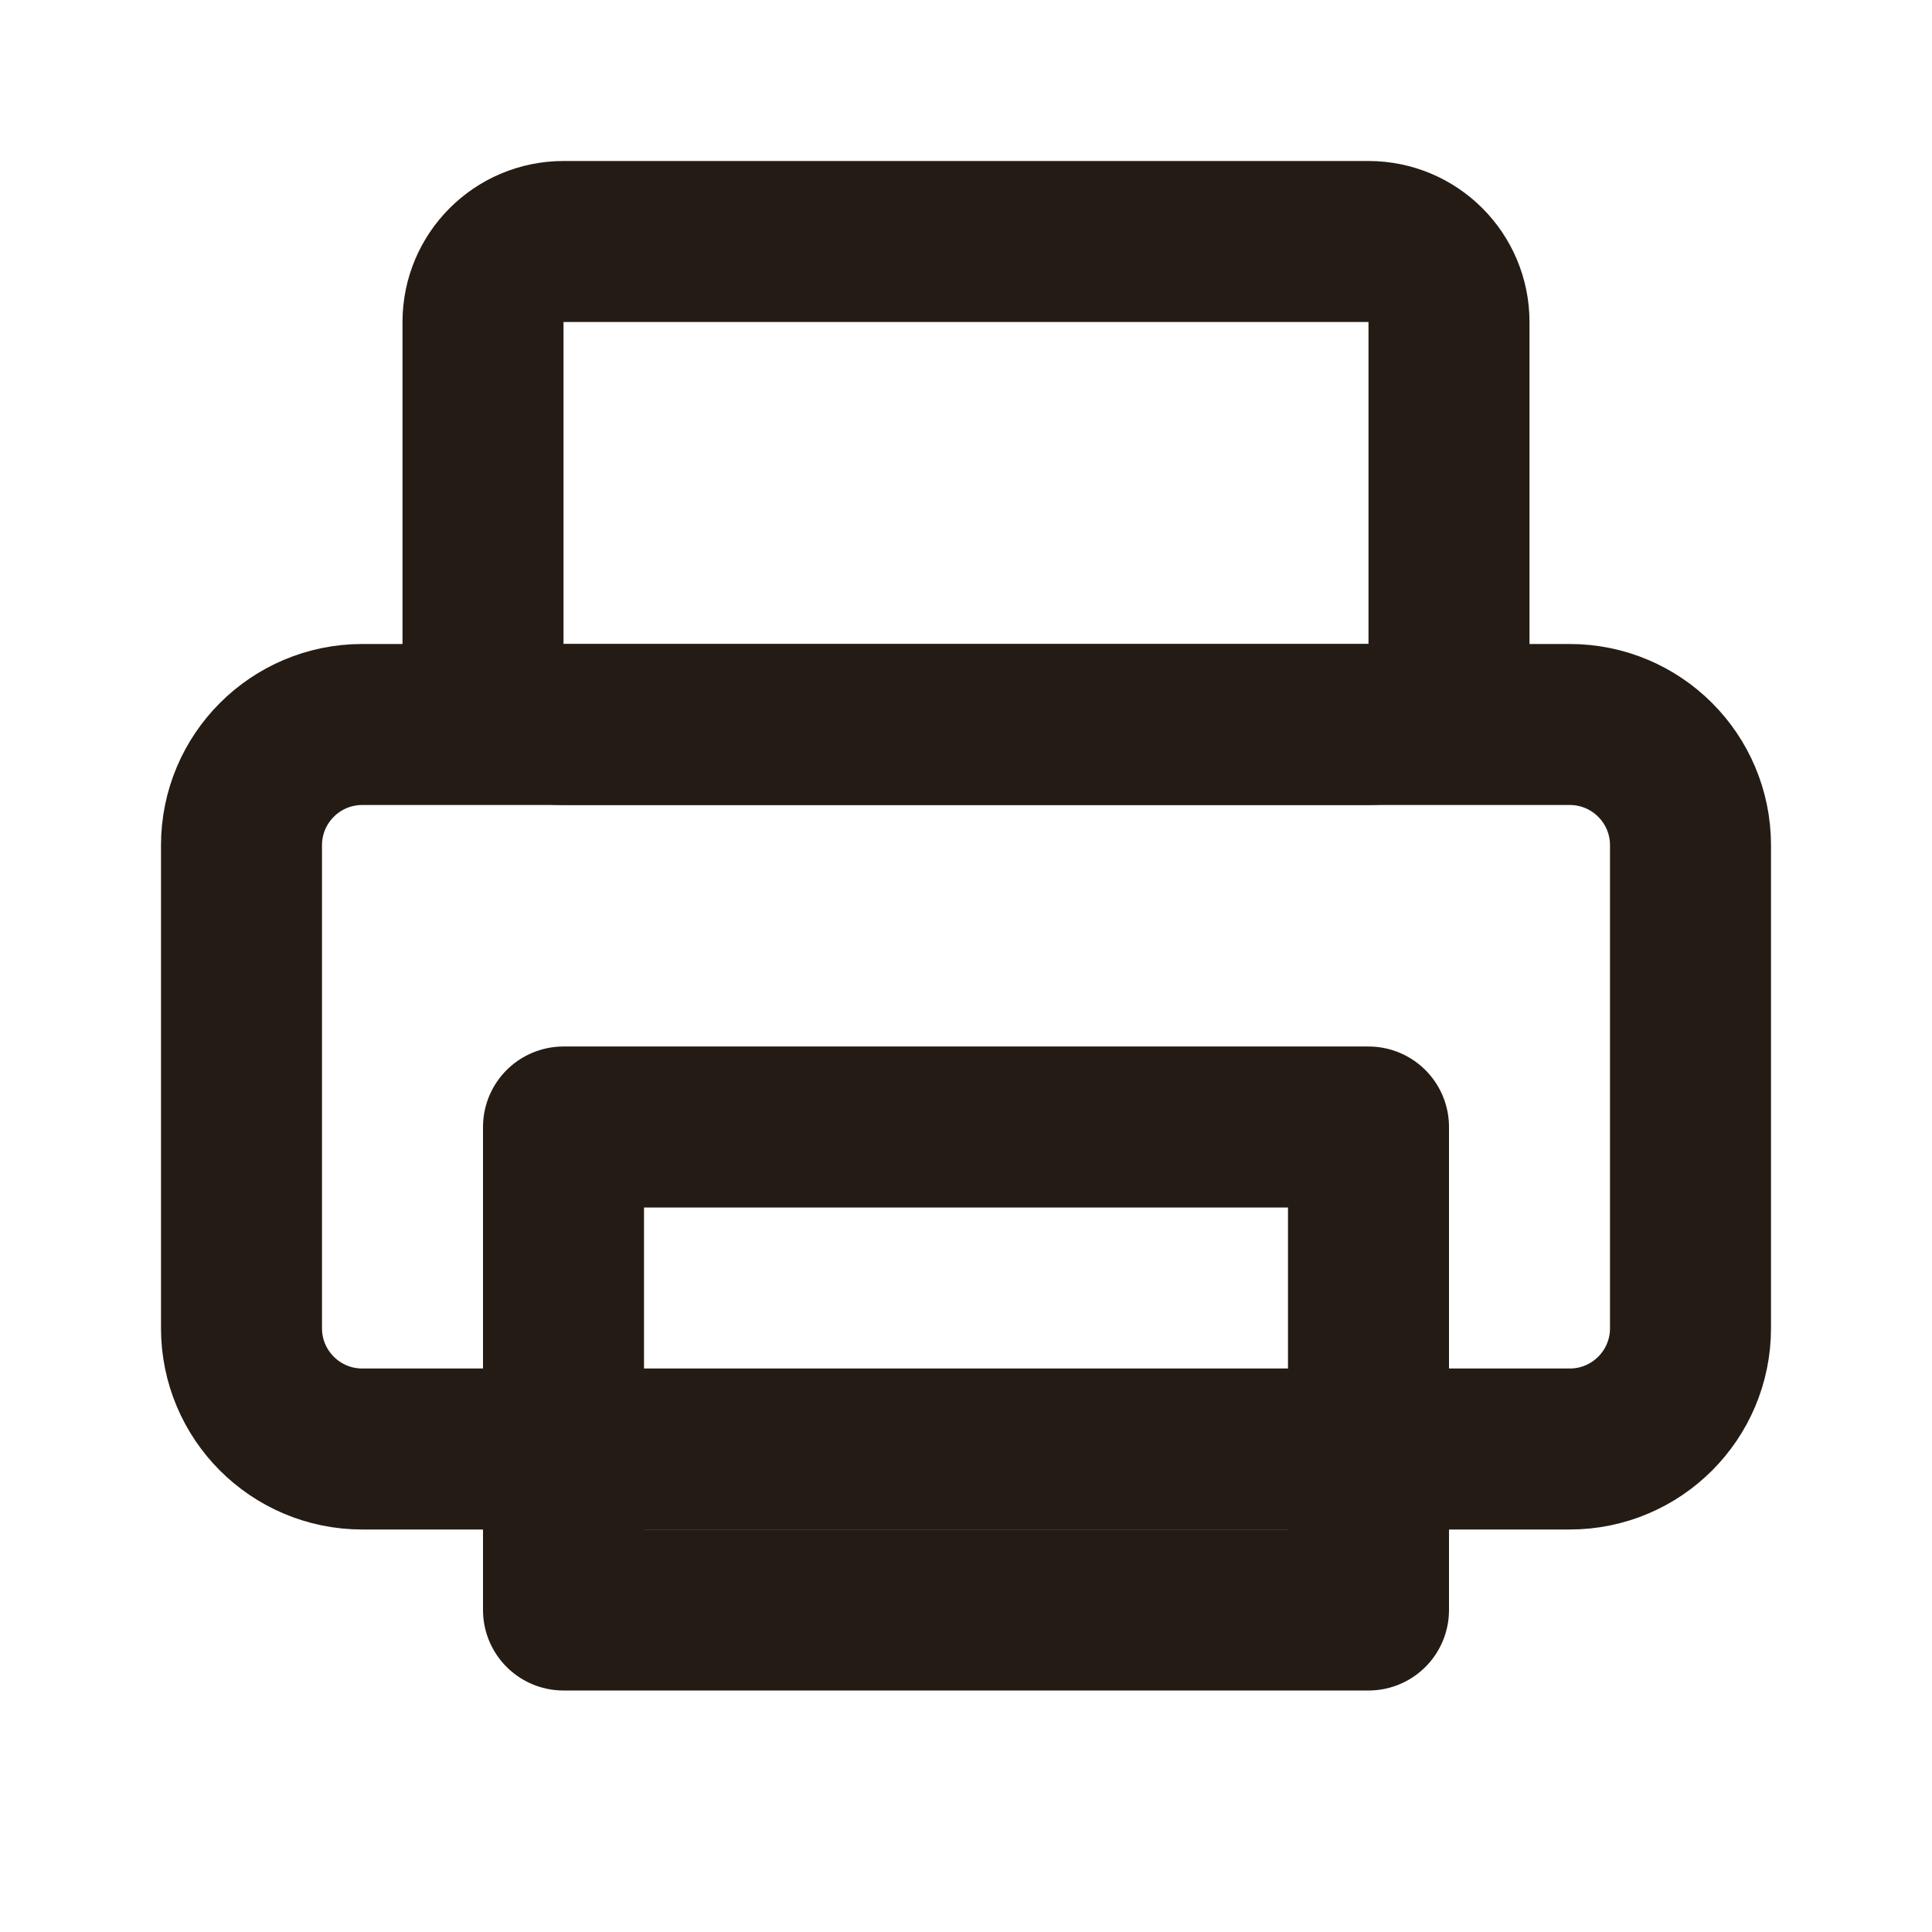
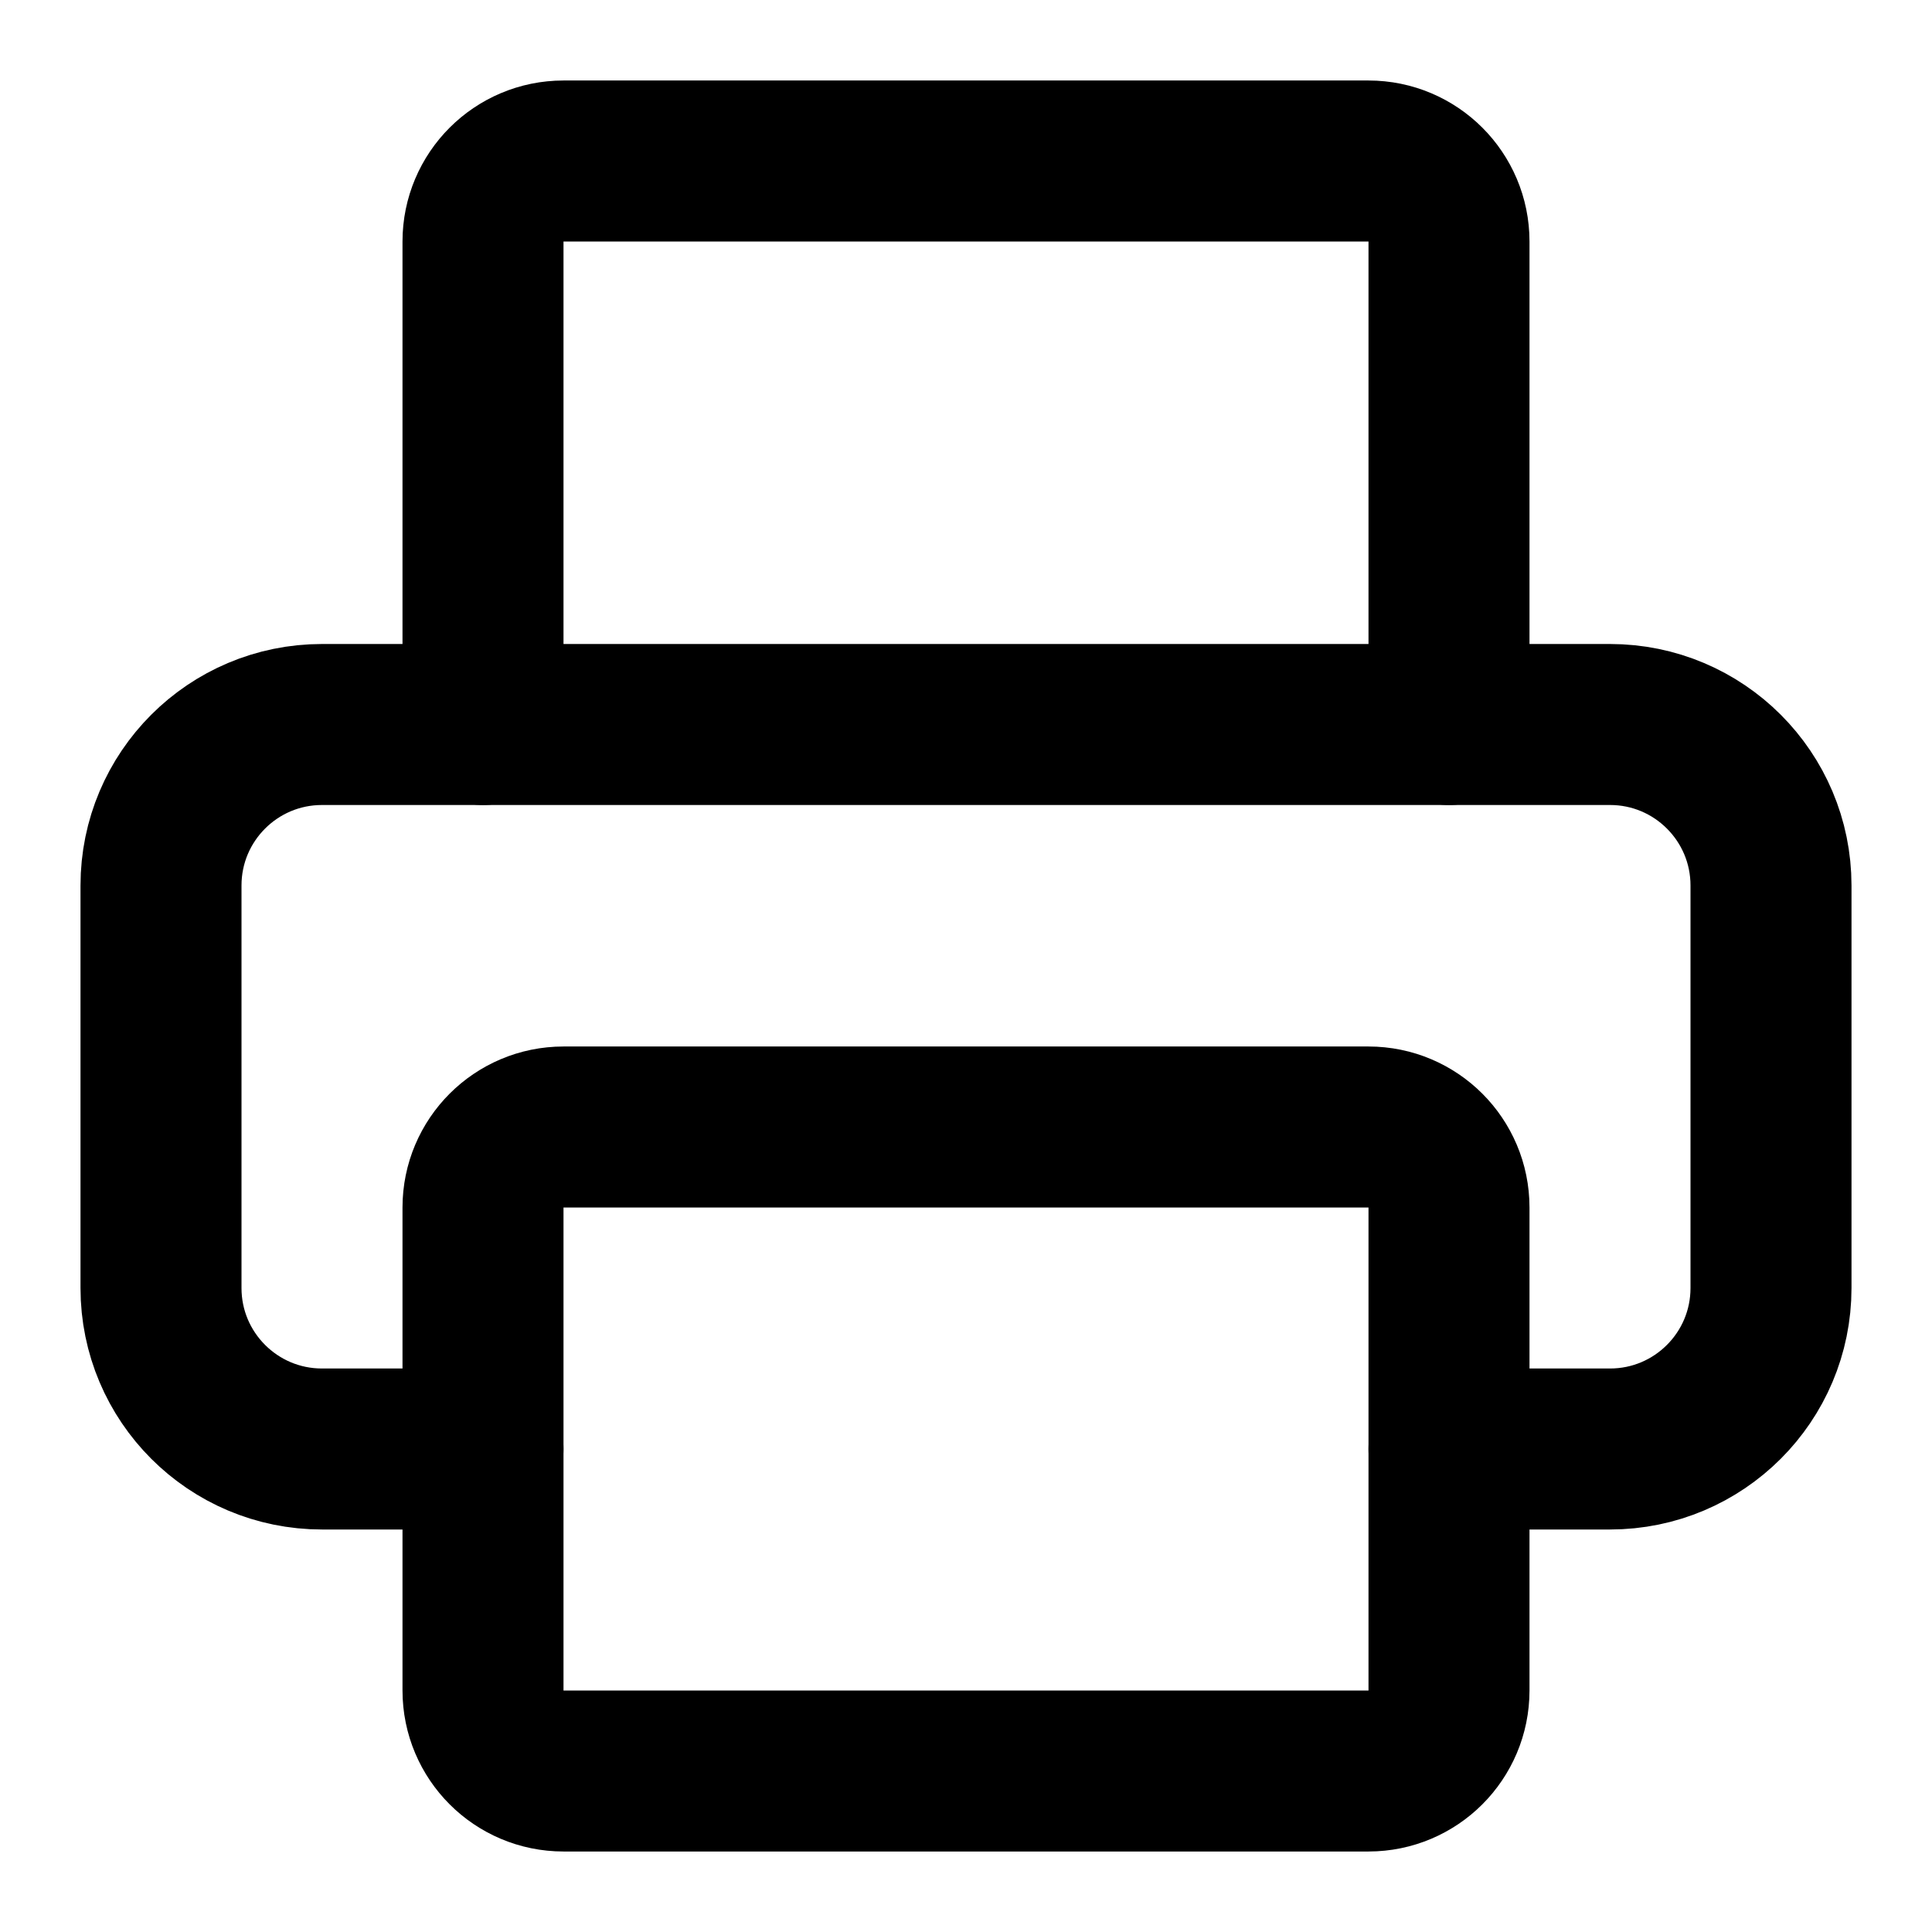
- <svg xmlns="http://www.w3.org/2000/svg" viewBox="0 0 24 24" width="24" height="24">
-   <g fill="none" stroke="#241c14" stroke-width="2" stroke-linecap="round" stroke-linejoin="round">
-     <rect x="6" y="3" width="12" height="6" rx="1" />
-     <rect x="3" y="9" width="18" height="9" rx="1.5" />
-     <rect x="7" y="14" width="10" height="6" />
-   </g>
+ <svg xmlns="http://www.w3.org/2000/svg" width="24" height="24" viewBox="0 0 24 24" fill="none" stroke="currentColor" stroke-width="2" stroke-linecap="round" stroke-linejoin="round">
+   <path d="M6 18H4a2 2 0 0 1-2-2v-5a2 2 0 0 1 2-2h16a2 2 0 0 1 2 2v5a2 2 0 0 1-2 2h-2" />
+   <path d="M6 9V3a1 1 0 0 1 1-1h10a1 1 0 0 1 1 1v6" />
+   <rect x="6" y="14" width="12" height="8" rx="1" />
</svg>
